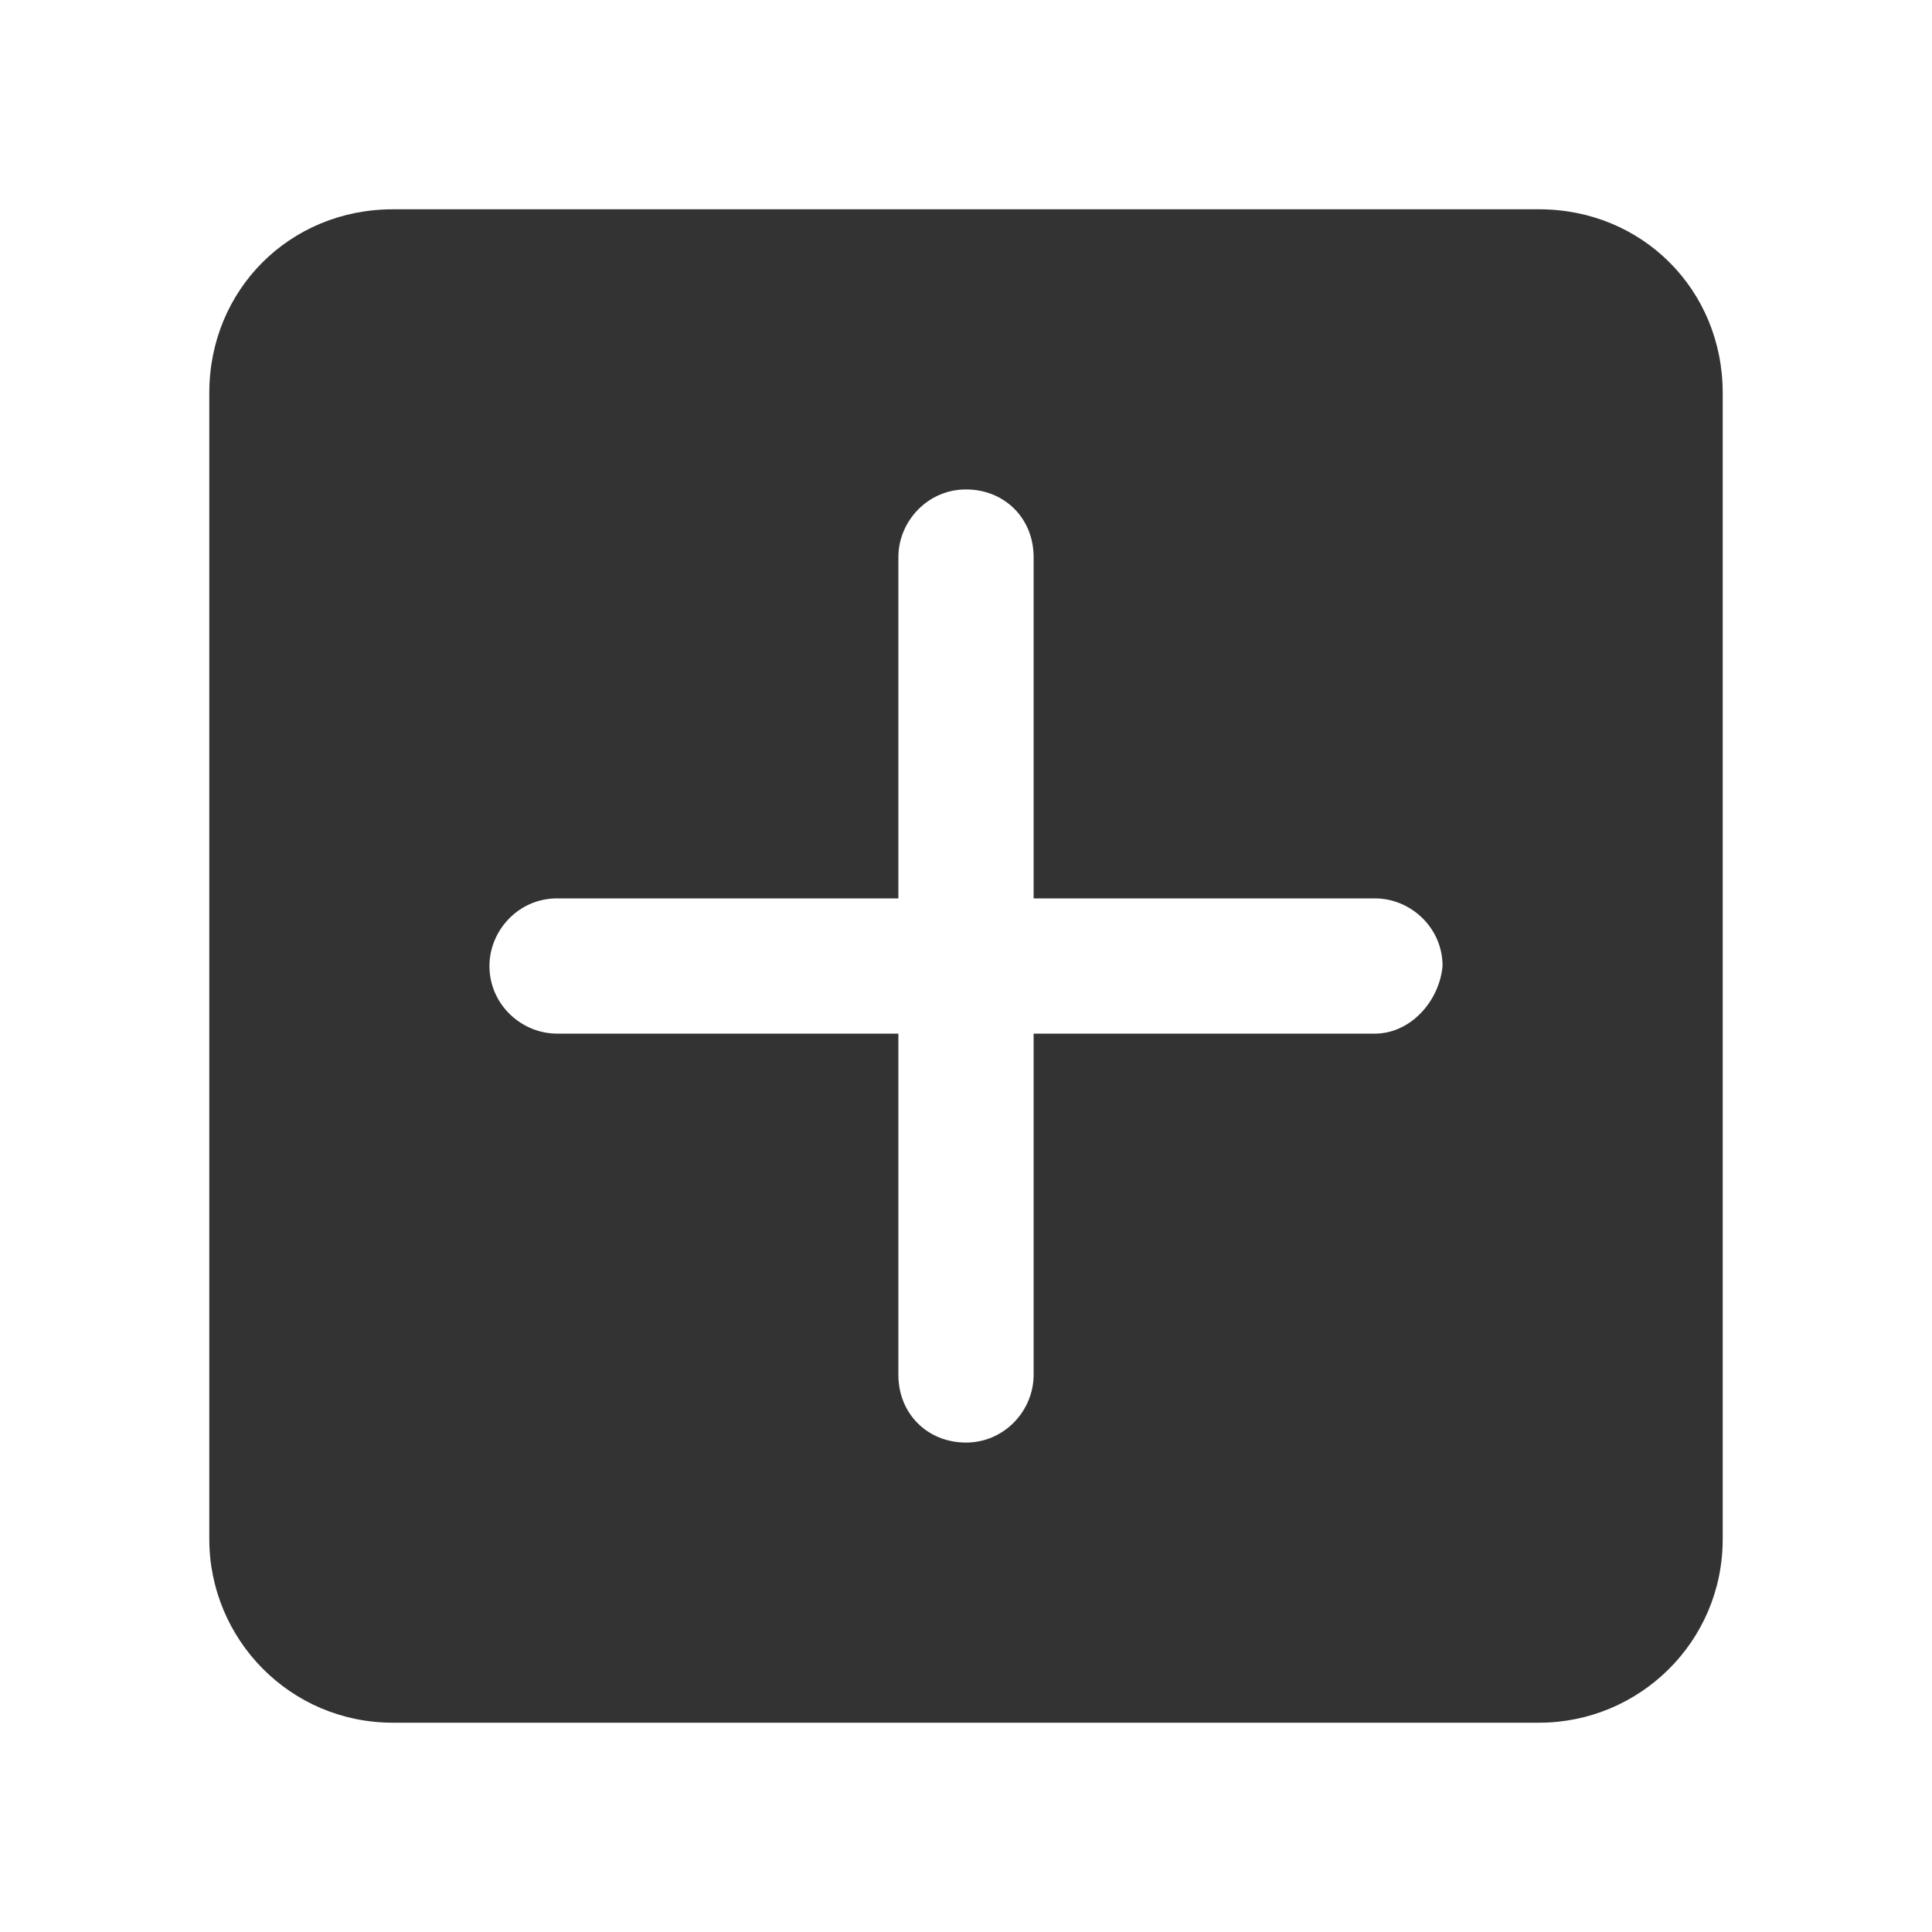
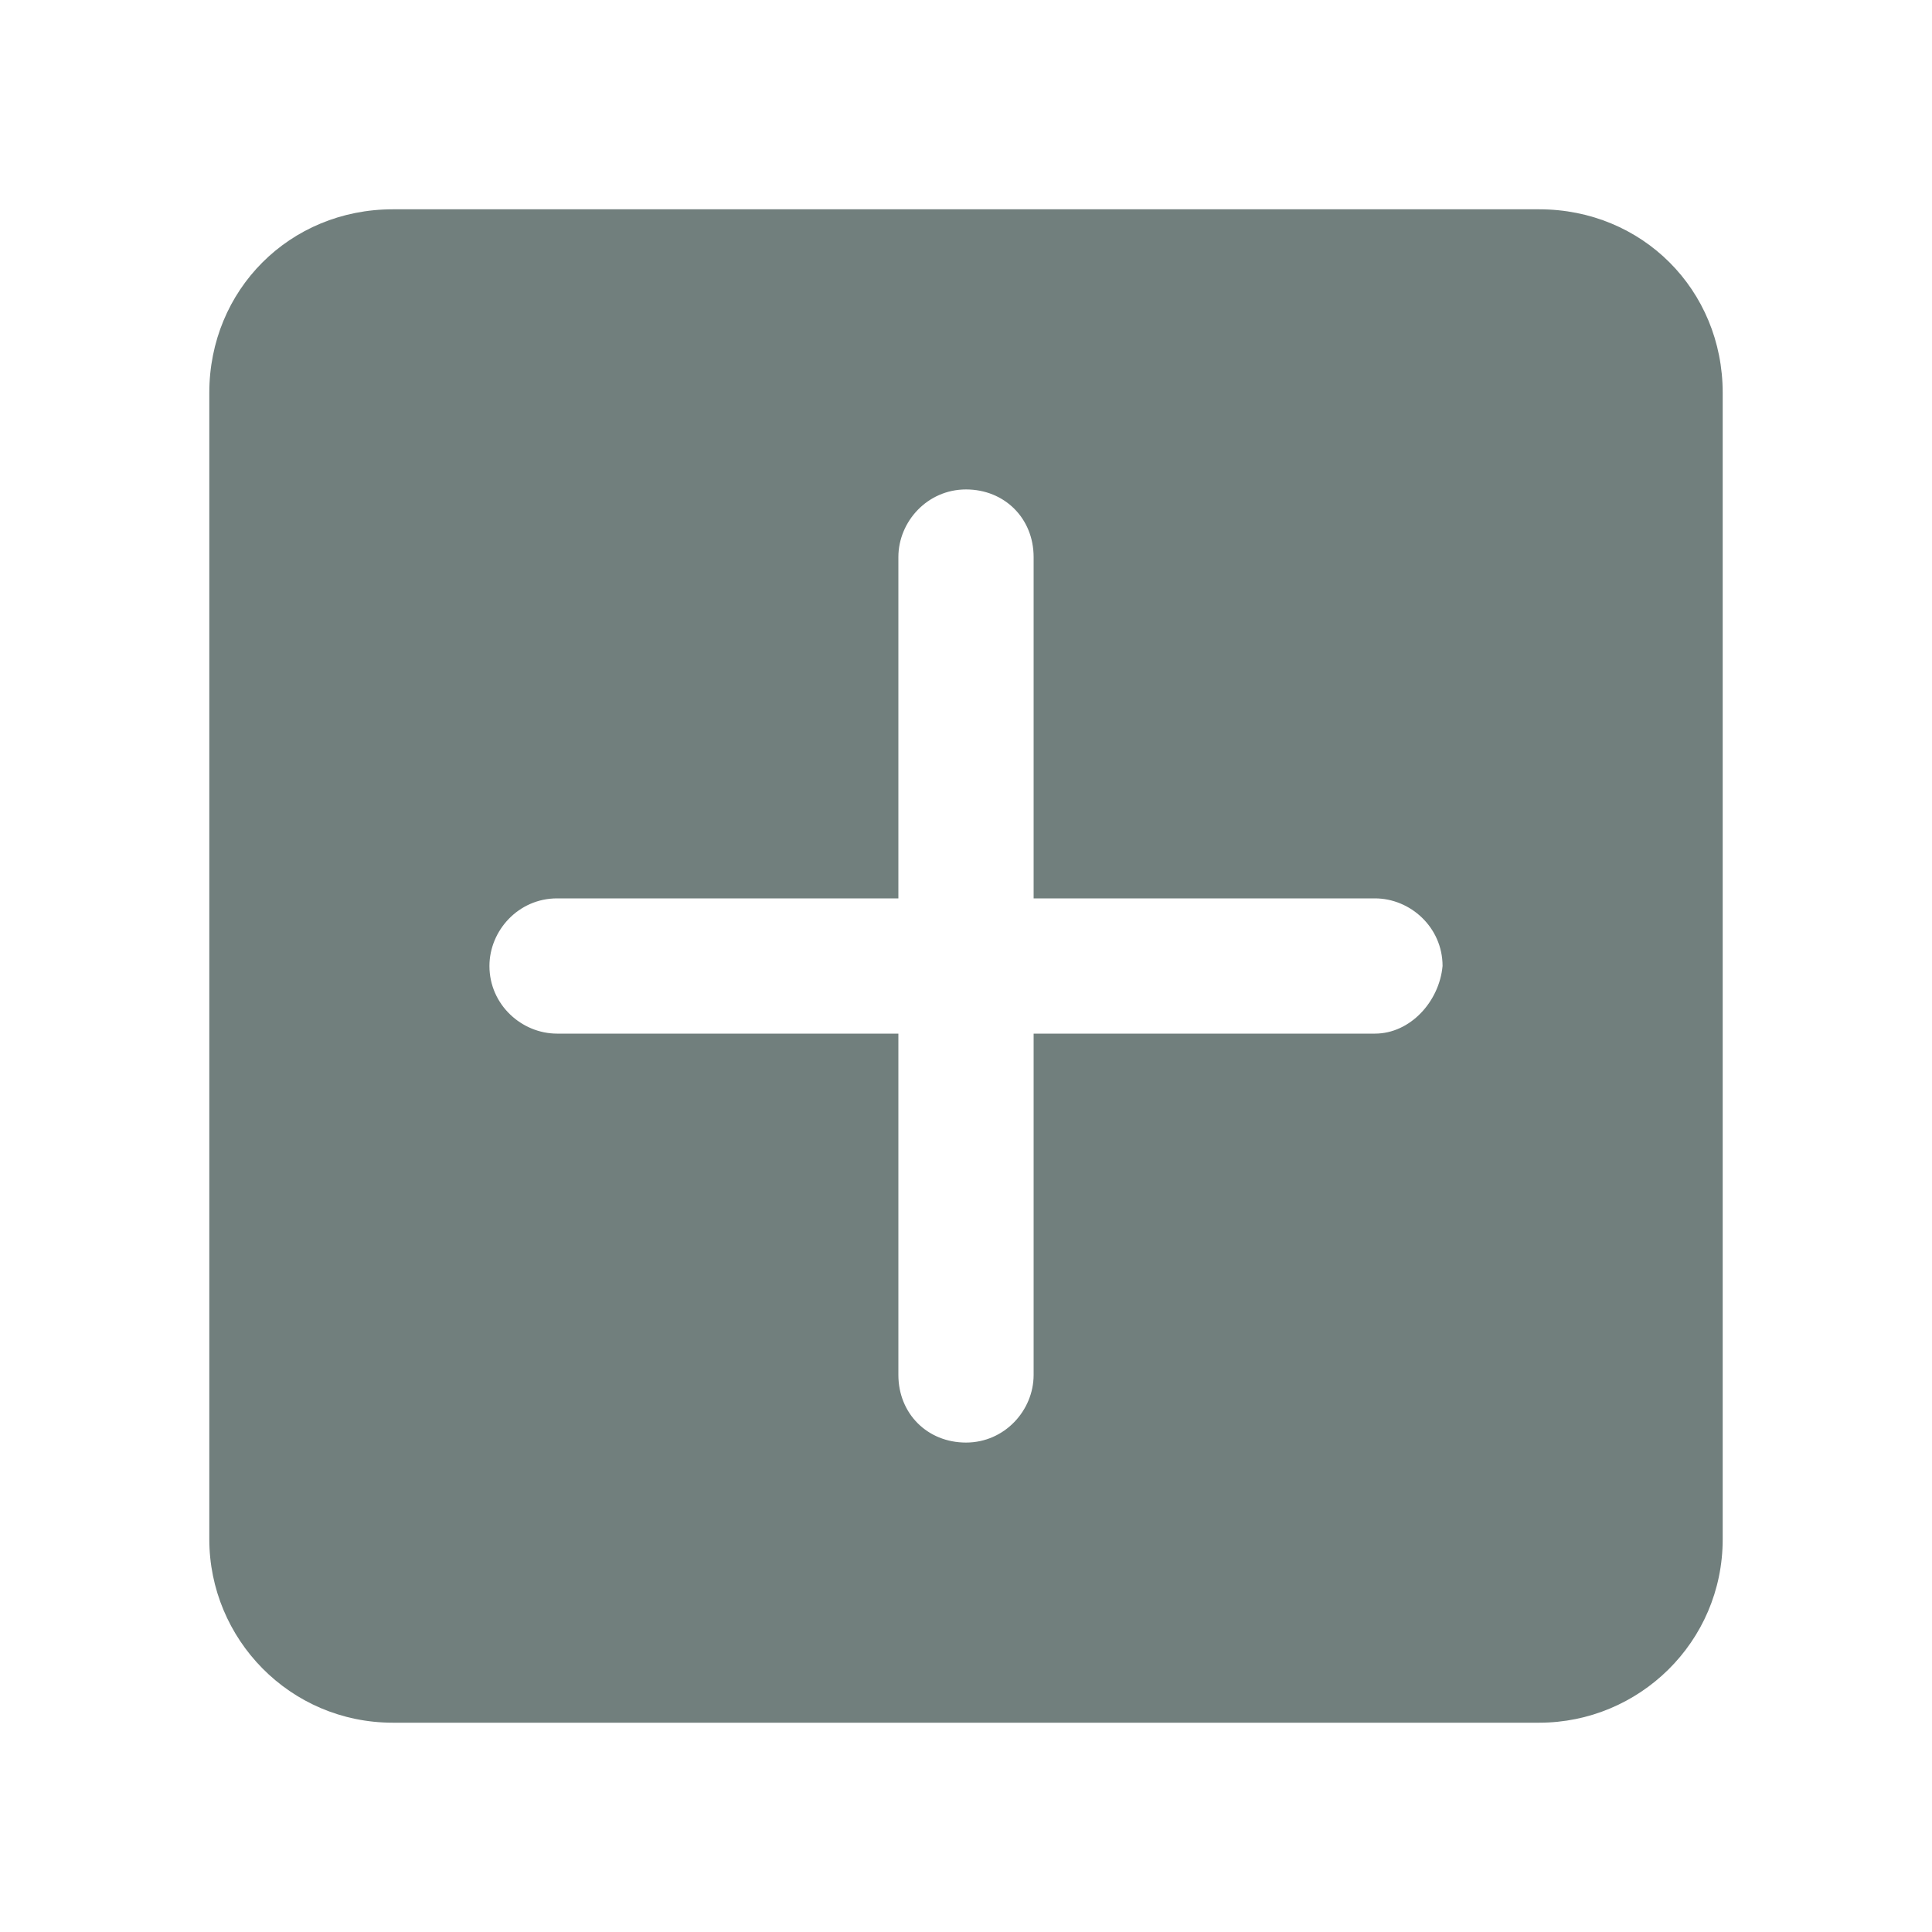
<svg xmlns="http://www.w3.org/2000/svg" version="1.1" id="Layer_1" x="0px" y="0px" viewBox="0 0 60 60" style="enable-background:new 0 0 60 60;" xml:space="preserve">
  <style type="text/css">
- 	.st0{fill:#333333;}
+ 	.st0{fill:#717F7D;}
</style>
  <g id="Shopping_Bag">
</g>
  <g id="Layer_2_2_">
    <g>
      <path class="st0" d="M47.8,6.5H12.2C9,6.5,6.5,9,6.5,12.2v35.6c0,3.1,2.5,5.7,5.7,5.7h35.6c3.1,0,5.7-2.5,5.7-5.7V12.2    C53.5,9,51,6.5,47.8,6.5z M42.7,32.1H32.1v10.6c0,1.1-0.9,2.1-2.1,2.1s-2.1-0.9-2.1-2.1V32.1H17.3c-1.1,0-2.1-0.9-2.1-2.1    c0-1.1,0.9-2.1,2.1-2.1h10.6V17.3c0-1.1,0.9-2.1,2.1-2.1s2.1,0.9,2.1,2.1v10.6h10.6c1.1,0,2.1,0.9,2.1,2.1    C44.7,31.1,43.8,32.1,42.7,32.1z" />
    </g>
  </g>
</svg>
